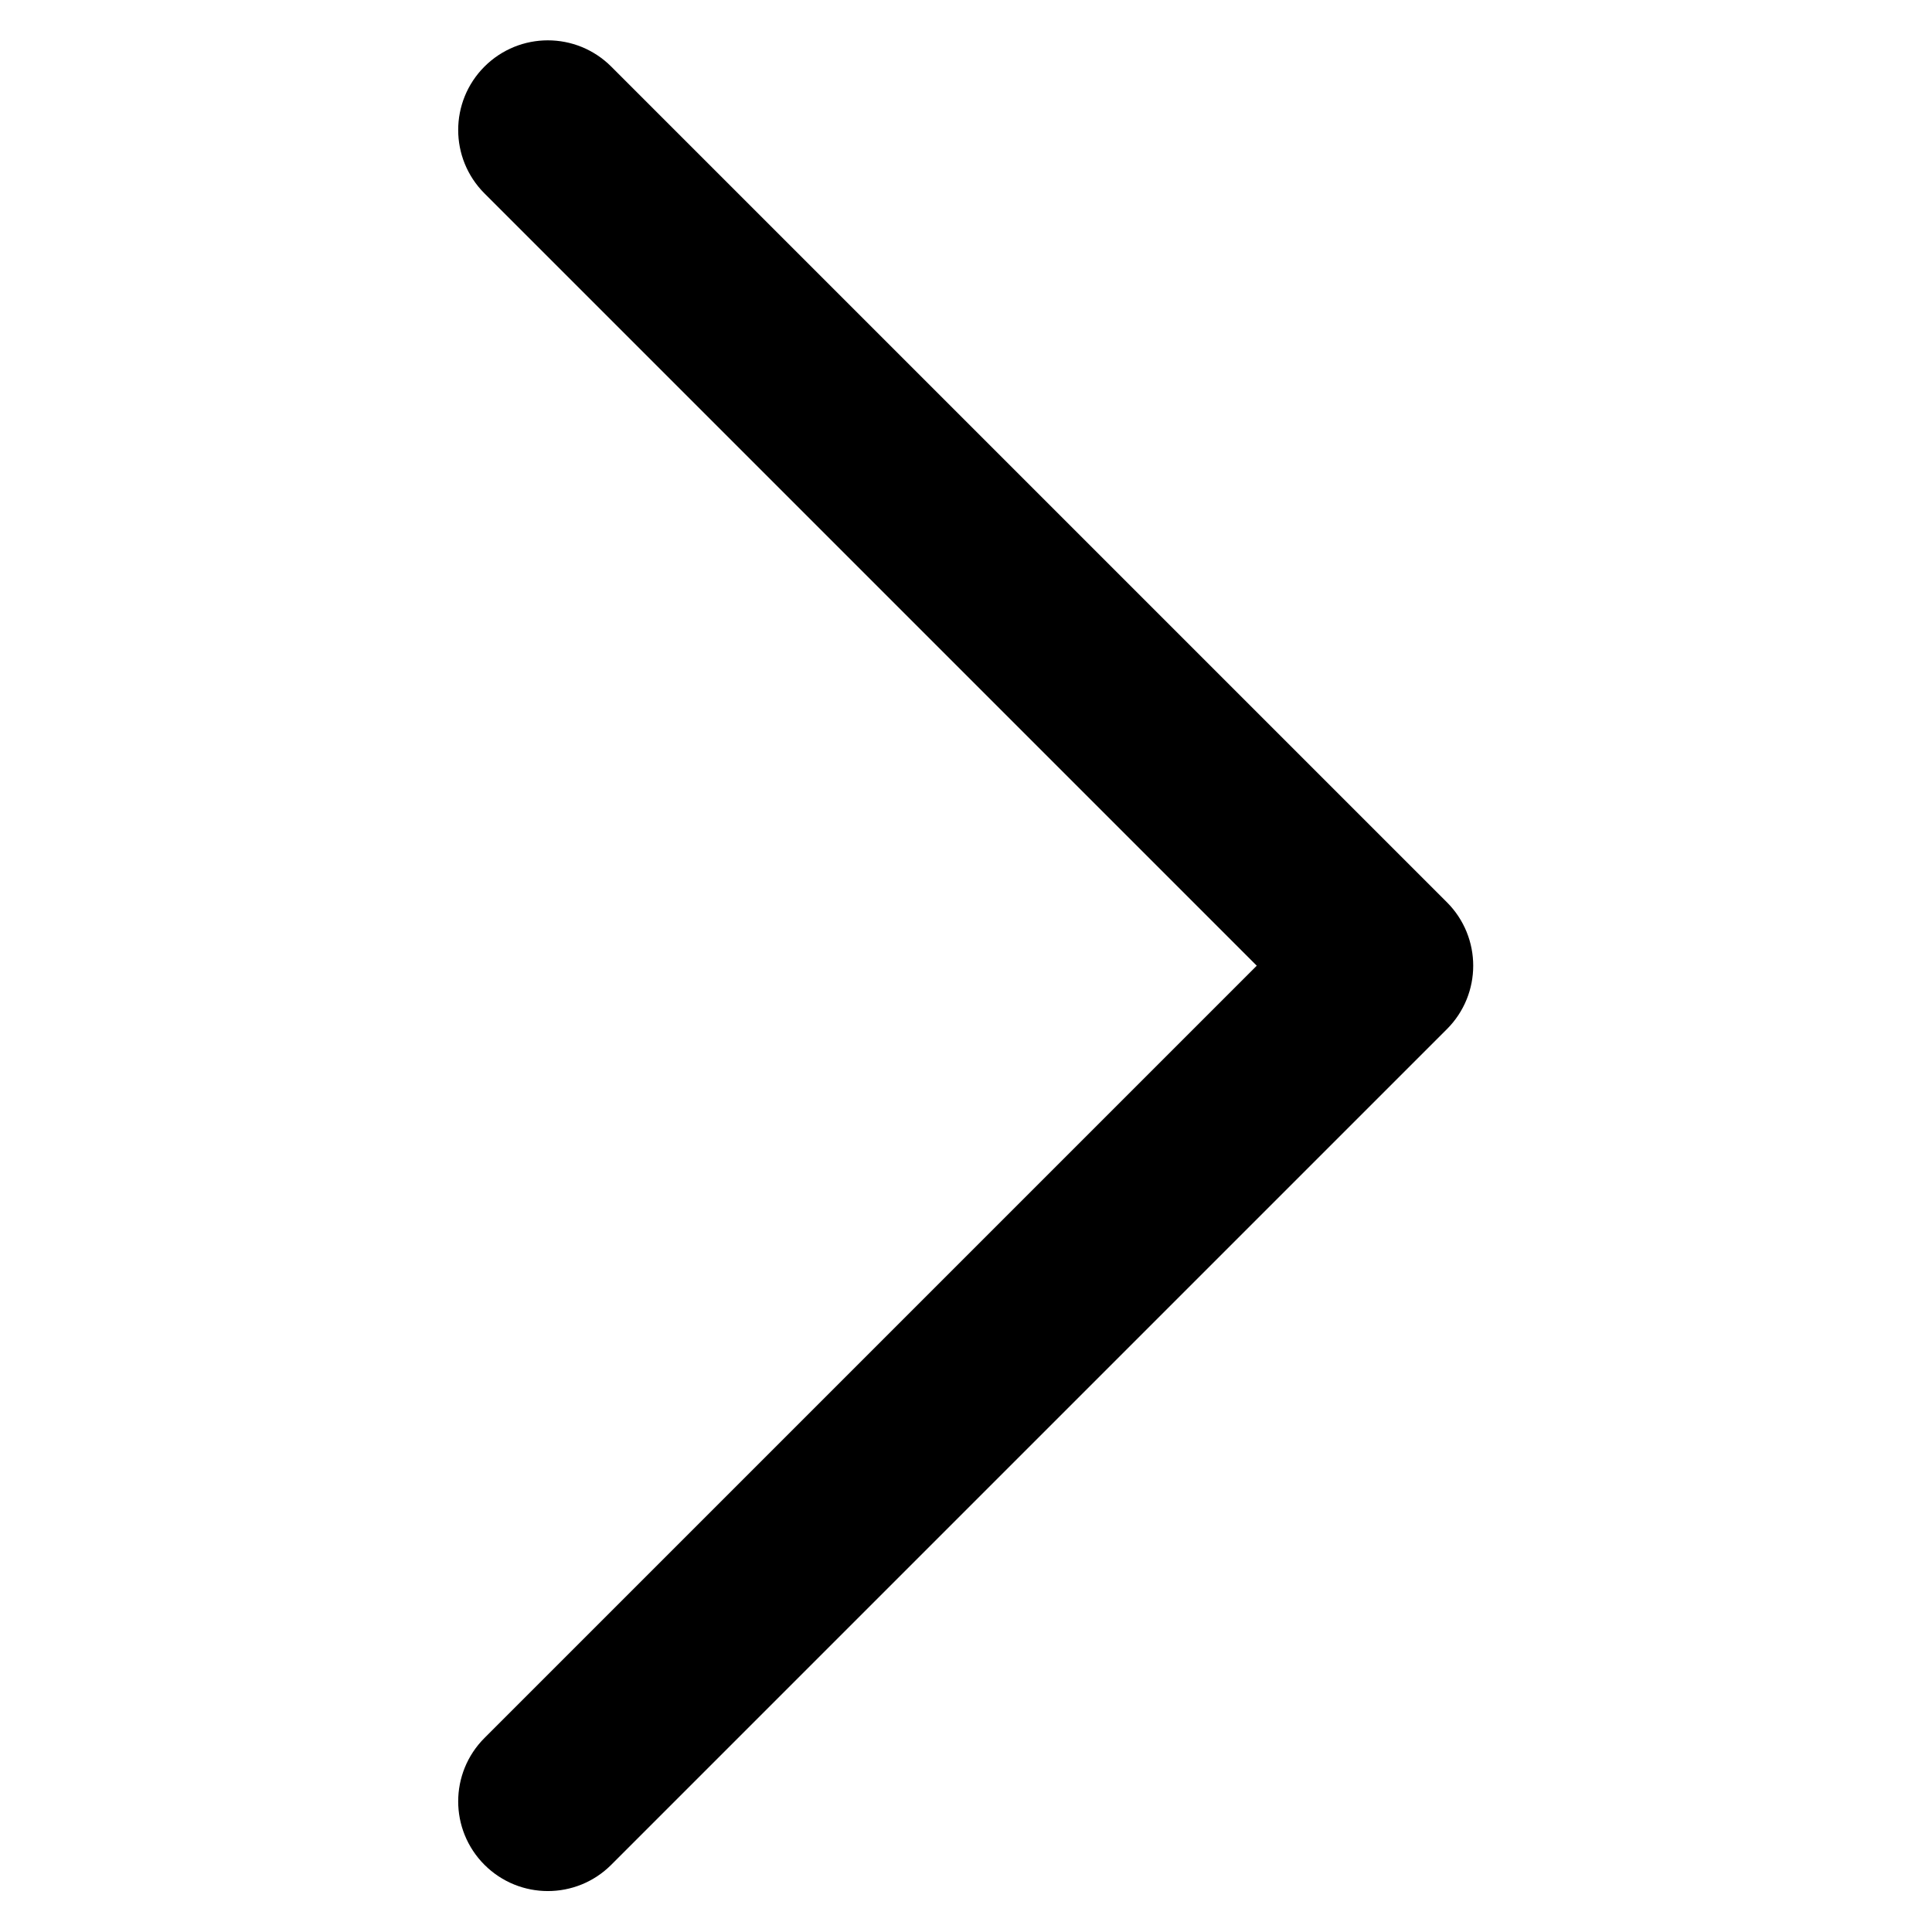
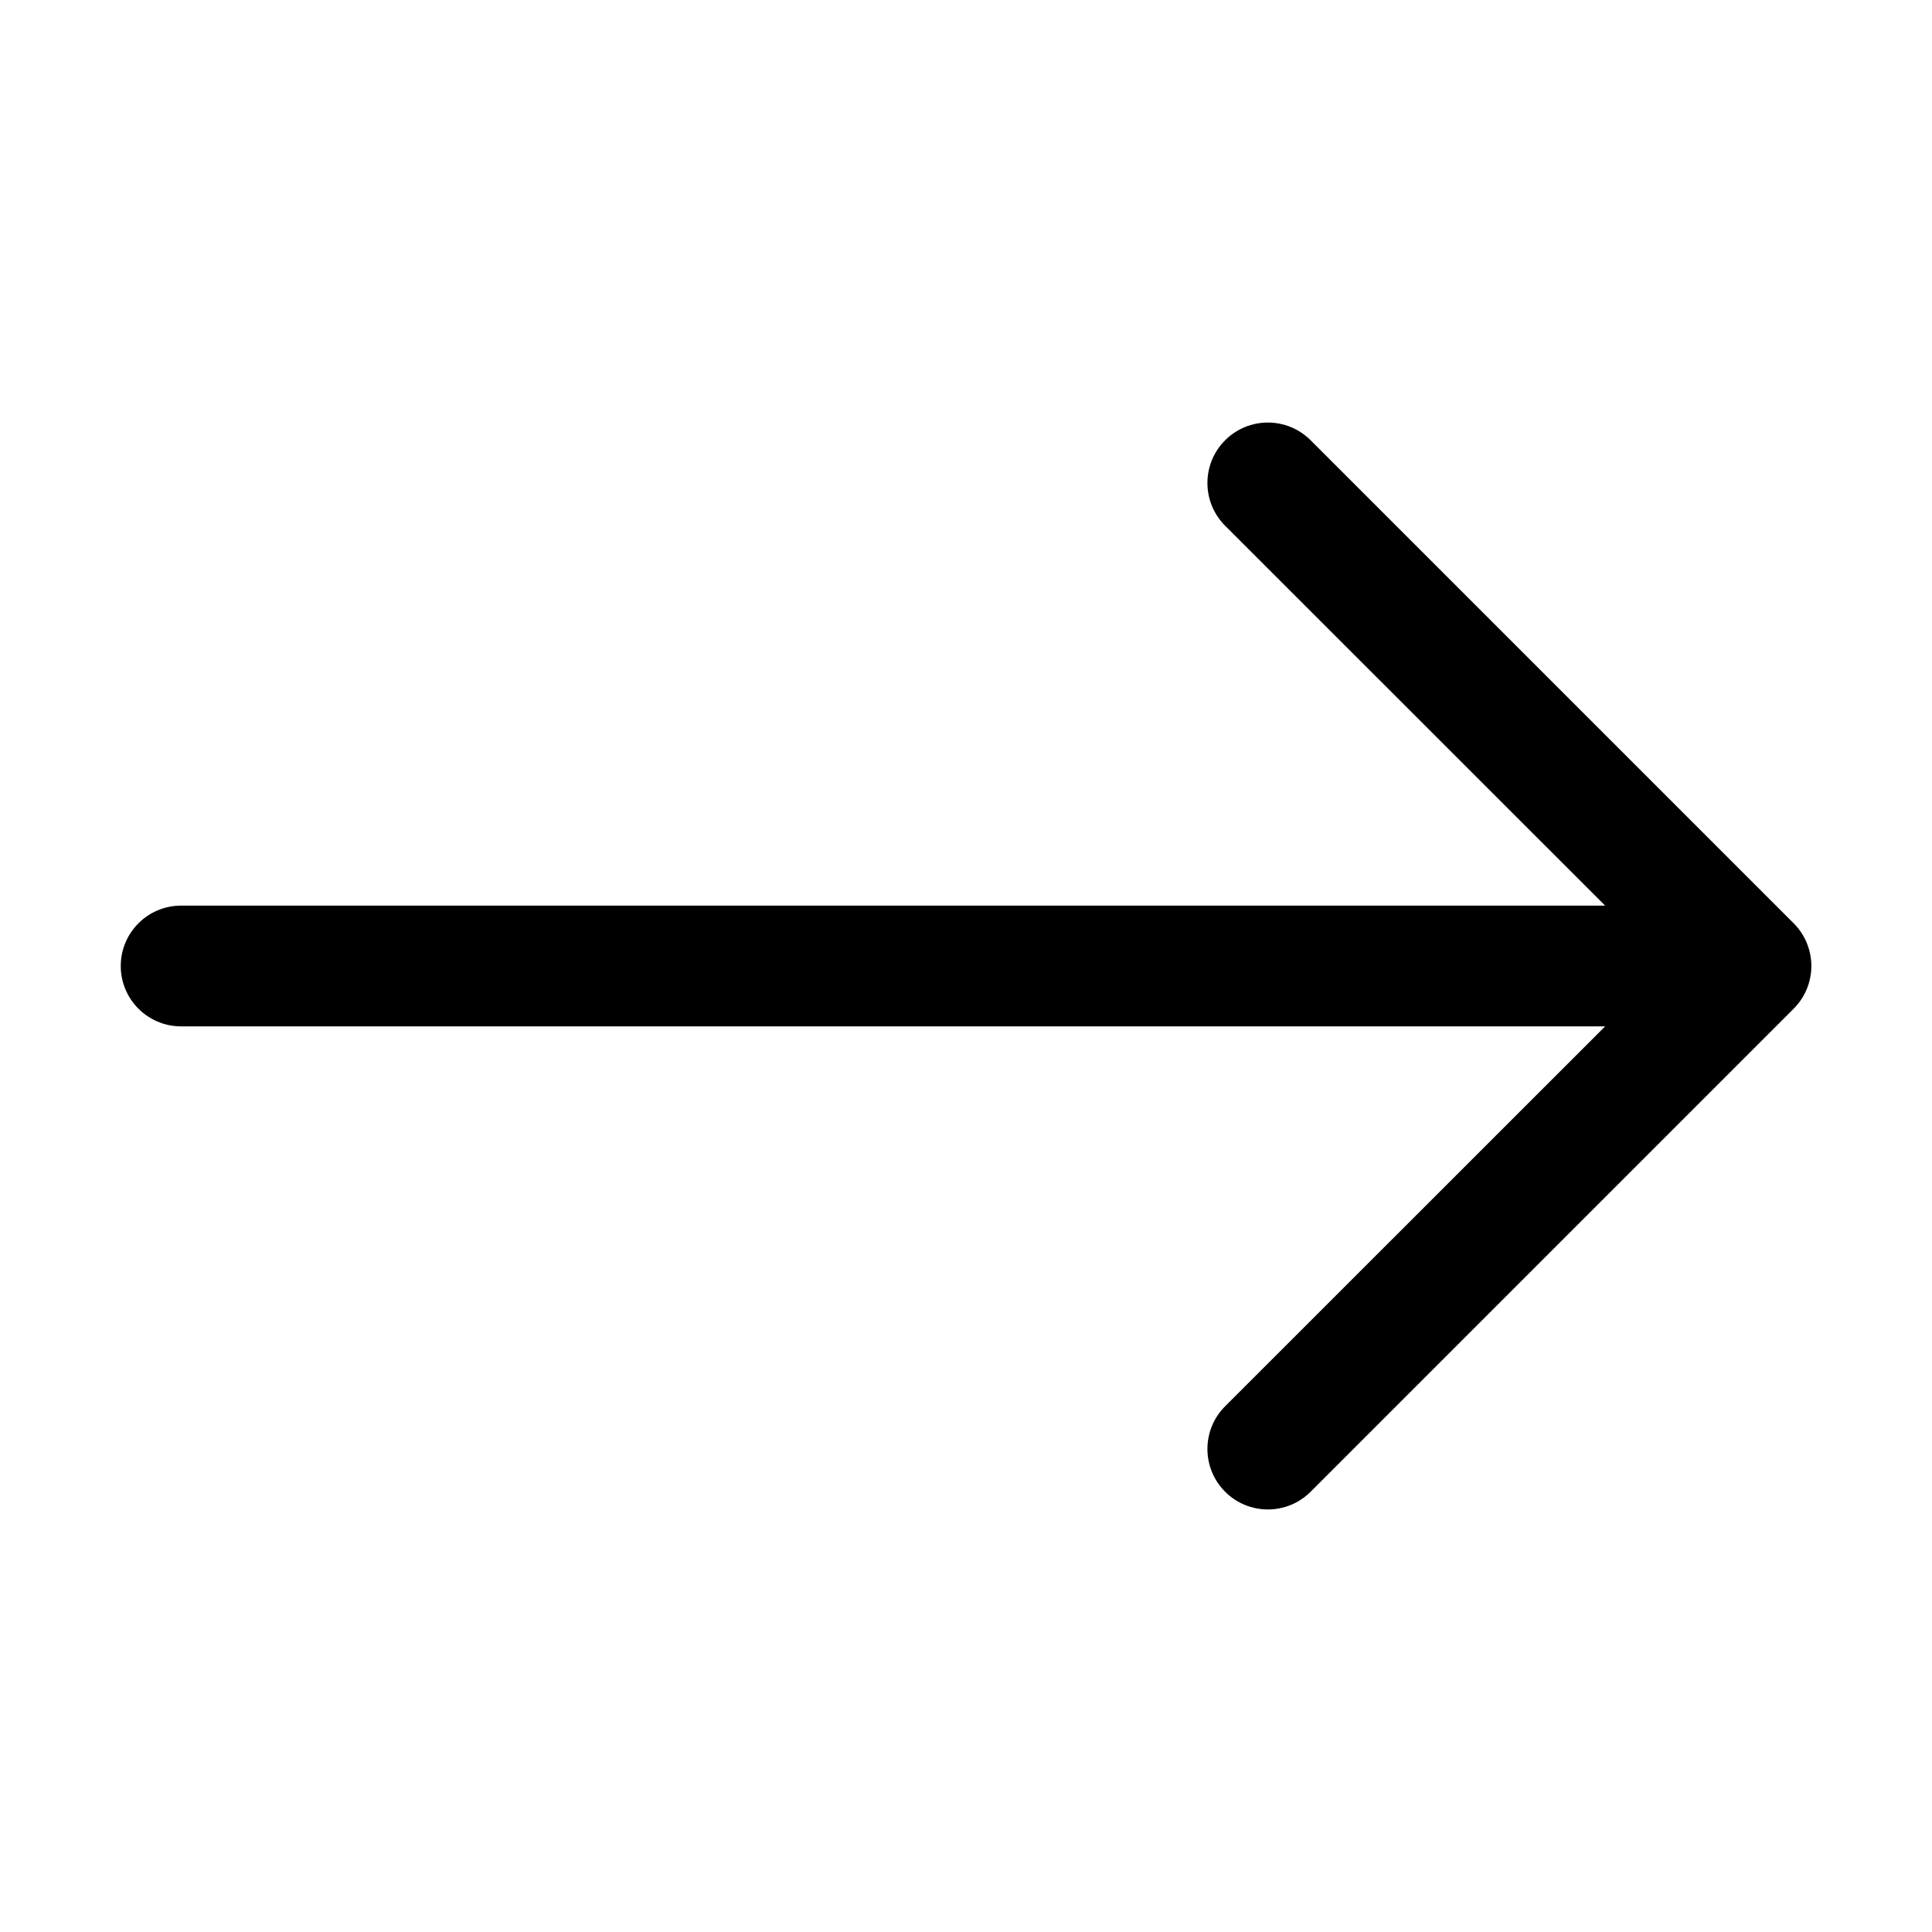
- <svg xmlns="http://www.w3.org/2000/svg" width="100%" height="100%" viewBox="0 0 2134 2134" version="1.1" xml:space="preserve" style="fill-rule:evenodd;clip-rule:evenodd;stroke-linejoin:round;stroke-miterlimit:2;">
-   <path fill="currentColor" d="M1571.72,1023.16l-923.077,-923.077c-24.039,-24.038 -62.981,-24.038 -87.019,0c-24.039,24.039 -24.039,62.981 0,87.019l879.567,879.568l-879.567,879.567c-24.039,24.039 -24.039,62.981 0,87.019c12.019,12.02 27.724,18.029 43.509,18.029c15.785,0 31.491,-6.009 43.51,-18.029l923.077,-923.077c24.038,-24.038 24.038,-62.98 0,-87.019Z" style="fill-rule:nonzero;stroke:currentColor;stroke-width:75px;" />
+ <svg xmlns="http://www.w3.org/2000/svg" width="16" height="16" fill="currentColor" class="bi bi-arrow-right" viewBox="0 0 16 16">
+   <path fill-rule="evenodd" d="M1 8a.5.5 0 0 1 .5-.5h11.793l-3.147-3.146a.5.5 0 0 1 .708-.708l4 4a.5.5 0 0 1 0 .708l-4 4a.5.5 0 0 1-.708-.708L13.293 8.5H1.5A.5.5 0 0 1 1 8z" />
</svg>
